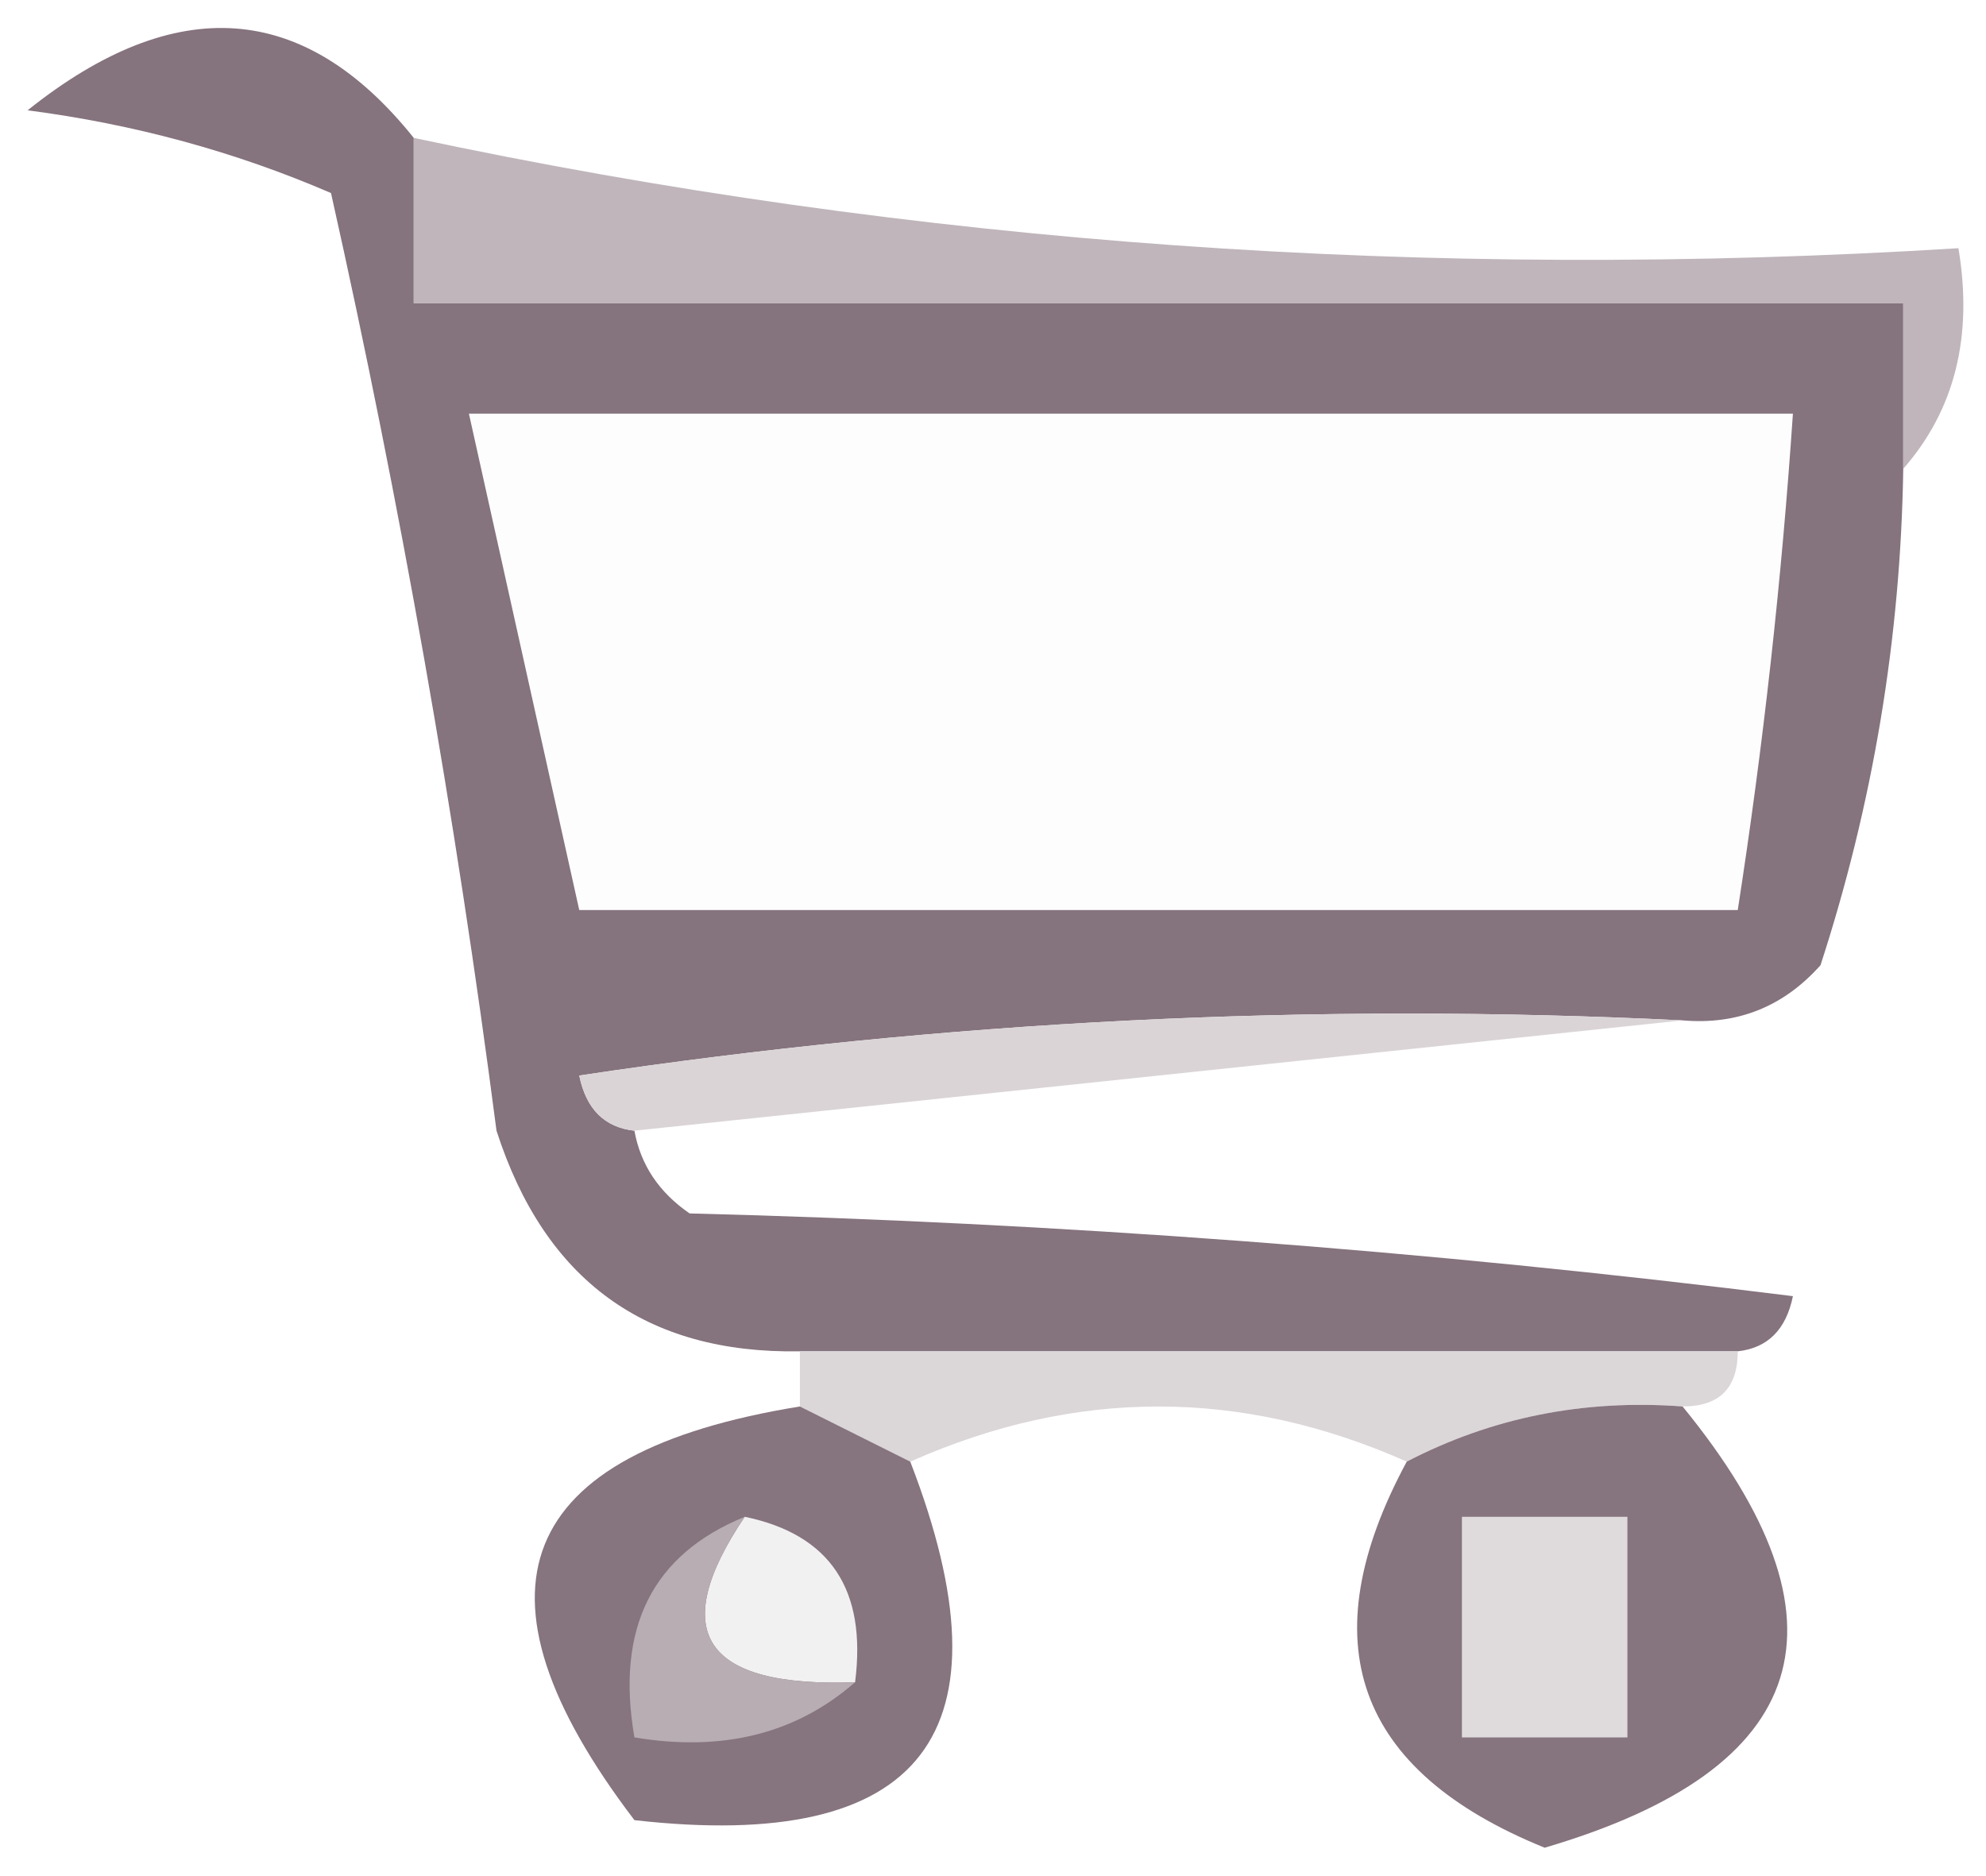
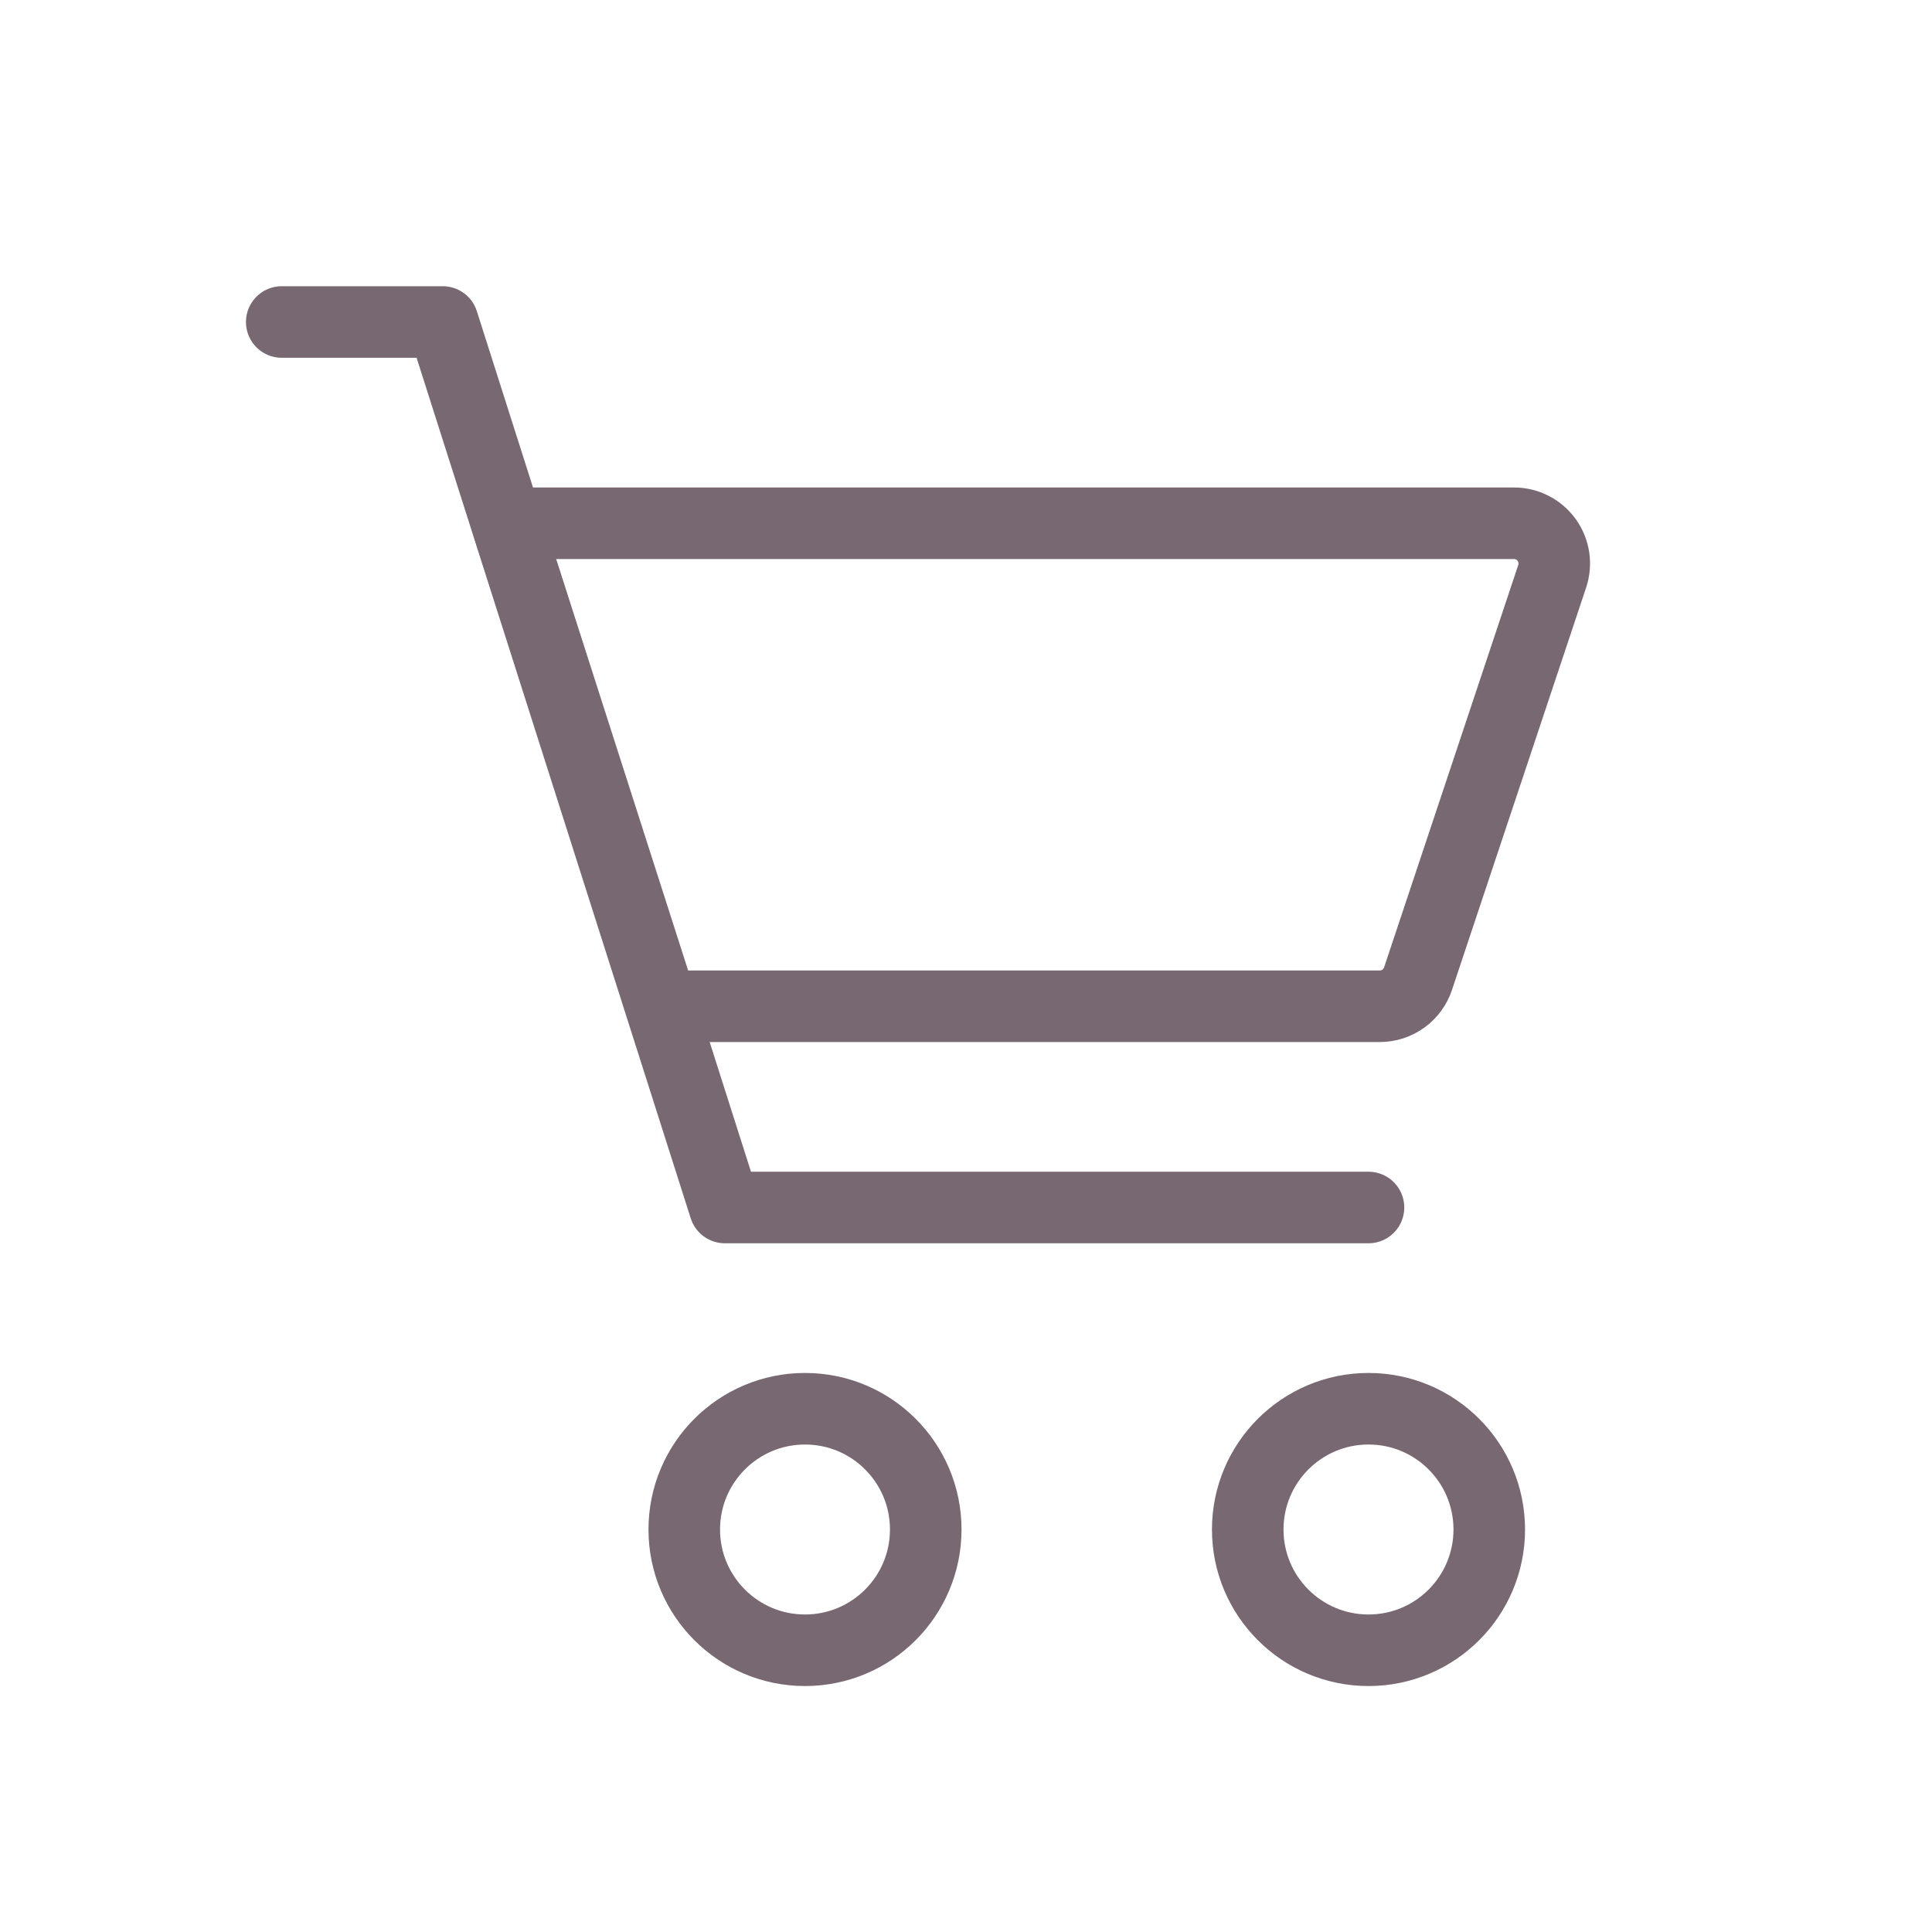
- <svg xmlns="http://www.w3.org/2000/svg" width="36" height="34" viewBox="0 0 36 34" fill="none">
-   <path fill-rule="evenodd" clip-rule="evenodd" d="M7.5 2.5C7.5 3.5 7.5 4.5 7.5 5.5C16.5 5.5 25.5 5.5 34.5 5.5C34.5 6.5 34.5 7.5 34.5 8.5C34.453 11.568 33.953 14.568 33 17.5C32.329 18.252 31.496 18.586 30.5 18.5C23.8 18.17 17.134 18.503 10.5 19.5C10.624 20.107 10.957 20.44 11.5 20.5C11.611 21.117 11.944 21.617 12.5 22C19.192 22.169 25.858 22.669 32.5 23.5C32.376 24.107 32.043 24.44 31.5 24.5C25.833 24.5 20.167 24.5 14.5 24.5C11.708 24.548 9.875 23.215 9 20.5C8.258 14.789 7.258 9.122 6 3.5C4.266 2.751 2.433 2.251 0.5 2C3.184 -0.145 5.517 0.022 7.5 2.5Z" fill="#85737D" />
-   <path fill-rule="evenodd" clip-rule="evenodd" d="M7.5 2.5C16.57 4.431 25.903 5.097 35.5 4.5C35.768 6.099 35.434 7.432 34.5 8.5C34.5 7.5 34.5 6.5 34.5 5.5C25.5 5.5 16.5 5.5 7.5 5.5C7.5 4.5 7.5 3.5 7.5 2.5Z" fill="#BFB5BB" />
-   <path fill-rule="evenodd" clip-rule="evenodd" d="M8.5 7.5C16.5 7.5 24.5 7.5 32.5 7.5C32.296 10.518 31.963 13.518 31.5 16.5C24.5 16.5 17.5 16.5 10.5 16.5C9.833 13.5 9.167 10.5 8.5 7.5Z" fill="#FDFDFD" />
-   <path fill-rule="evenodd" clip-rule="evenodd" d="M30.5 18.5C24.167 19.167 17.833 19.833 11.5 20.5C10.957 20.44 10.624 20.107 10.5 19.5C17.134 18.503 23.8 18.17 30.5 18.5Z" fill="#DAD4D6" />
-   <path fill-rule="evenodd" clip-rule="evenodd" d="M14.5 25.5C14.5 25.167 14.5 24.833 14.5 24.5C20.167 24.5 25.833 24.5 31.5 24.5C31.5 25.167 31.167 25.5 30.5 25.5C28.709 25.366 27.042 25.699 25.5 26.5C22.5 25.167 19.5 25.167 16.5 26.5C15.833 26.167 15.167 25.833 14.5 25.5Z" fill="#DBD6D8" />
-   <path fill-rule="evenodd" clip-rule="evenodd" d="M14.5 25.5C15.167 25.833 15.833 26.167 16.5 26.5C18.405 31.427 16.738 33.594 11.5 33C8.332 28.838 9.332 26.338 14.5 25.5Z" fill="#86747E" />
-   <path fill-rule="evenodd" clip-rule="evenodd" d="M30.5 25.5C33.69 29.405 32.856 32.072 28 33.5C24.568 32.107 23.734 29.774 25.5 26.5C27.042 25.699 28.709 25.366 30.5 25.5Z" fill="#86747E" />
-   <path fill-rule="evenodd" clip-rule="evenodd" d="M13.5 27.5C15.048 27.821 15.715 28.821 15.5 30.5C12.752 30.598 12.086 29.598 13.5 27.5Z" fill="#F2F1F2" />
-   <path fill-rule="evenodd" clip-rule="evenodd" d="M26.5 27.5C27.5 27.5 28.5 27.5 29.5 27.5C29.5 28.833 29.5 30.167 29.5 31.5C28.5 31.5 27.5 31.5 26.5 31.5C26.5 30.167 26.5 28.833 26.5 27.5Z" fill="#DFDBDD" />
-   <path fill-rule="evenodd" clip-rule="evenodd" d="M13.5 27.5C12.086 29.598 12.752 30.598 15.5 30.5C14.432 31.434 13.099 31.768 11.5 31.5C11.157 29.517 11.823 28.183 13.5 27.5Z" fill="#B7ADB2" />
+ <svg xmlns="http://www.w3.org/2000/svg" width="81" height="81" viewBox="0 0 81 81" fill="none">
+   <path d="M33.75 69.188C36.546 69.188 38.812 66.921 38.812 64.125C38.812 61.329 36.546 59.062 33.75 59.062C30.954 59.062 28.688 61.329 28.688 64.125C28.688 66.921 30.954 69.188 33.75 69.188Z" stroke="#786872" stroke-width="3" />
+   <path d="M57.375 69.188C60.171 69.188 62.438 66.921 62.438 64.125C62.438 61.329 60.171 59.062 57.375 59.062C54.579 59.062 52.312 61.329 52.312 64.125C52.312 66.921 54.579 69.188 57.375 69.188Z" stroke="#786872" stroke-width="3" />
+   <path d="M11.812 13.5H18.562L30.389 50.625H57.375" stroke="#786872" stroke-width="3" stroke-linecap="round" stroke-linejoin="round" />
+   <path d="M27.756 42.188L21.262 21.938H63.474C63.741 21.937 64.005 22 64.243 22.122C64.481 22.244 64.687 22.42 64.844 22.637C65.001 22.854 65.103 23.105 65.144 23.37C65.184 23.634 65.161 23.904 65.077 24.158L59.451 41.033C59.339 41.369 59.124 41.661 58.837 41.868C58.55 42.076 58.205 42.187 57.851 42.188H27.756Z" stroke="#786872" stroke-width="3" stroke-linecap="round" stroke-linejoin="round" />
</svg>
